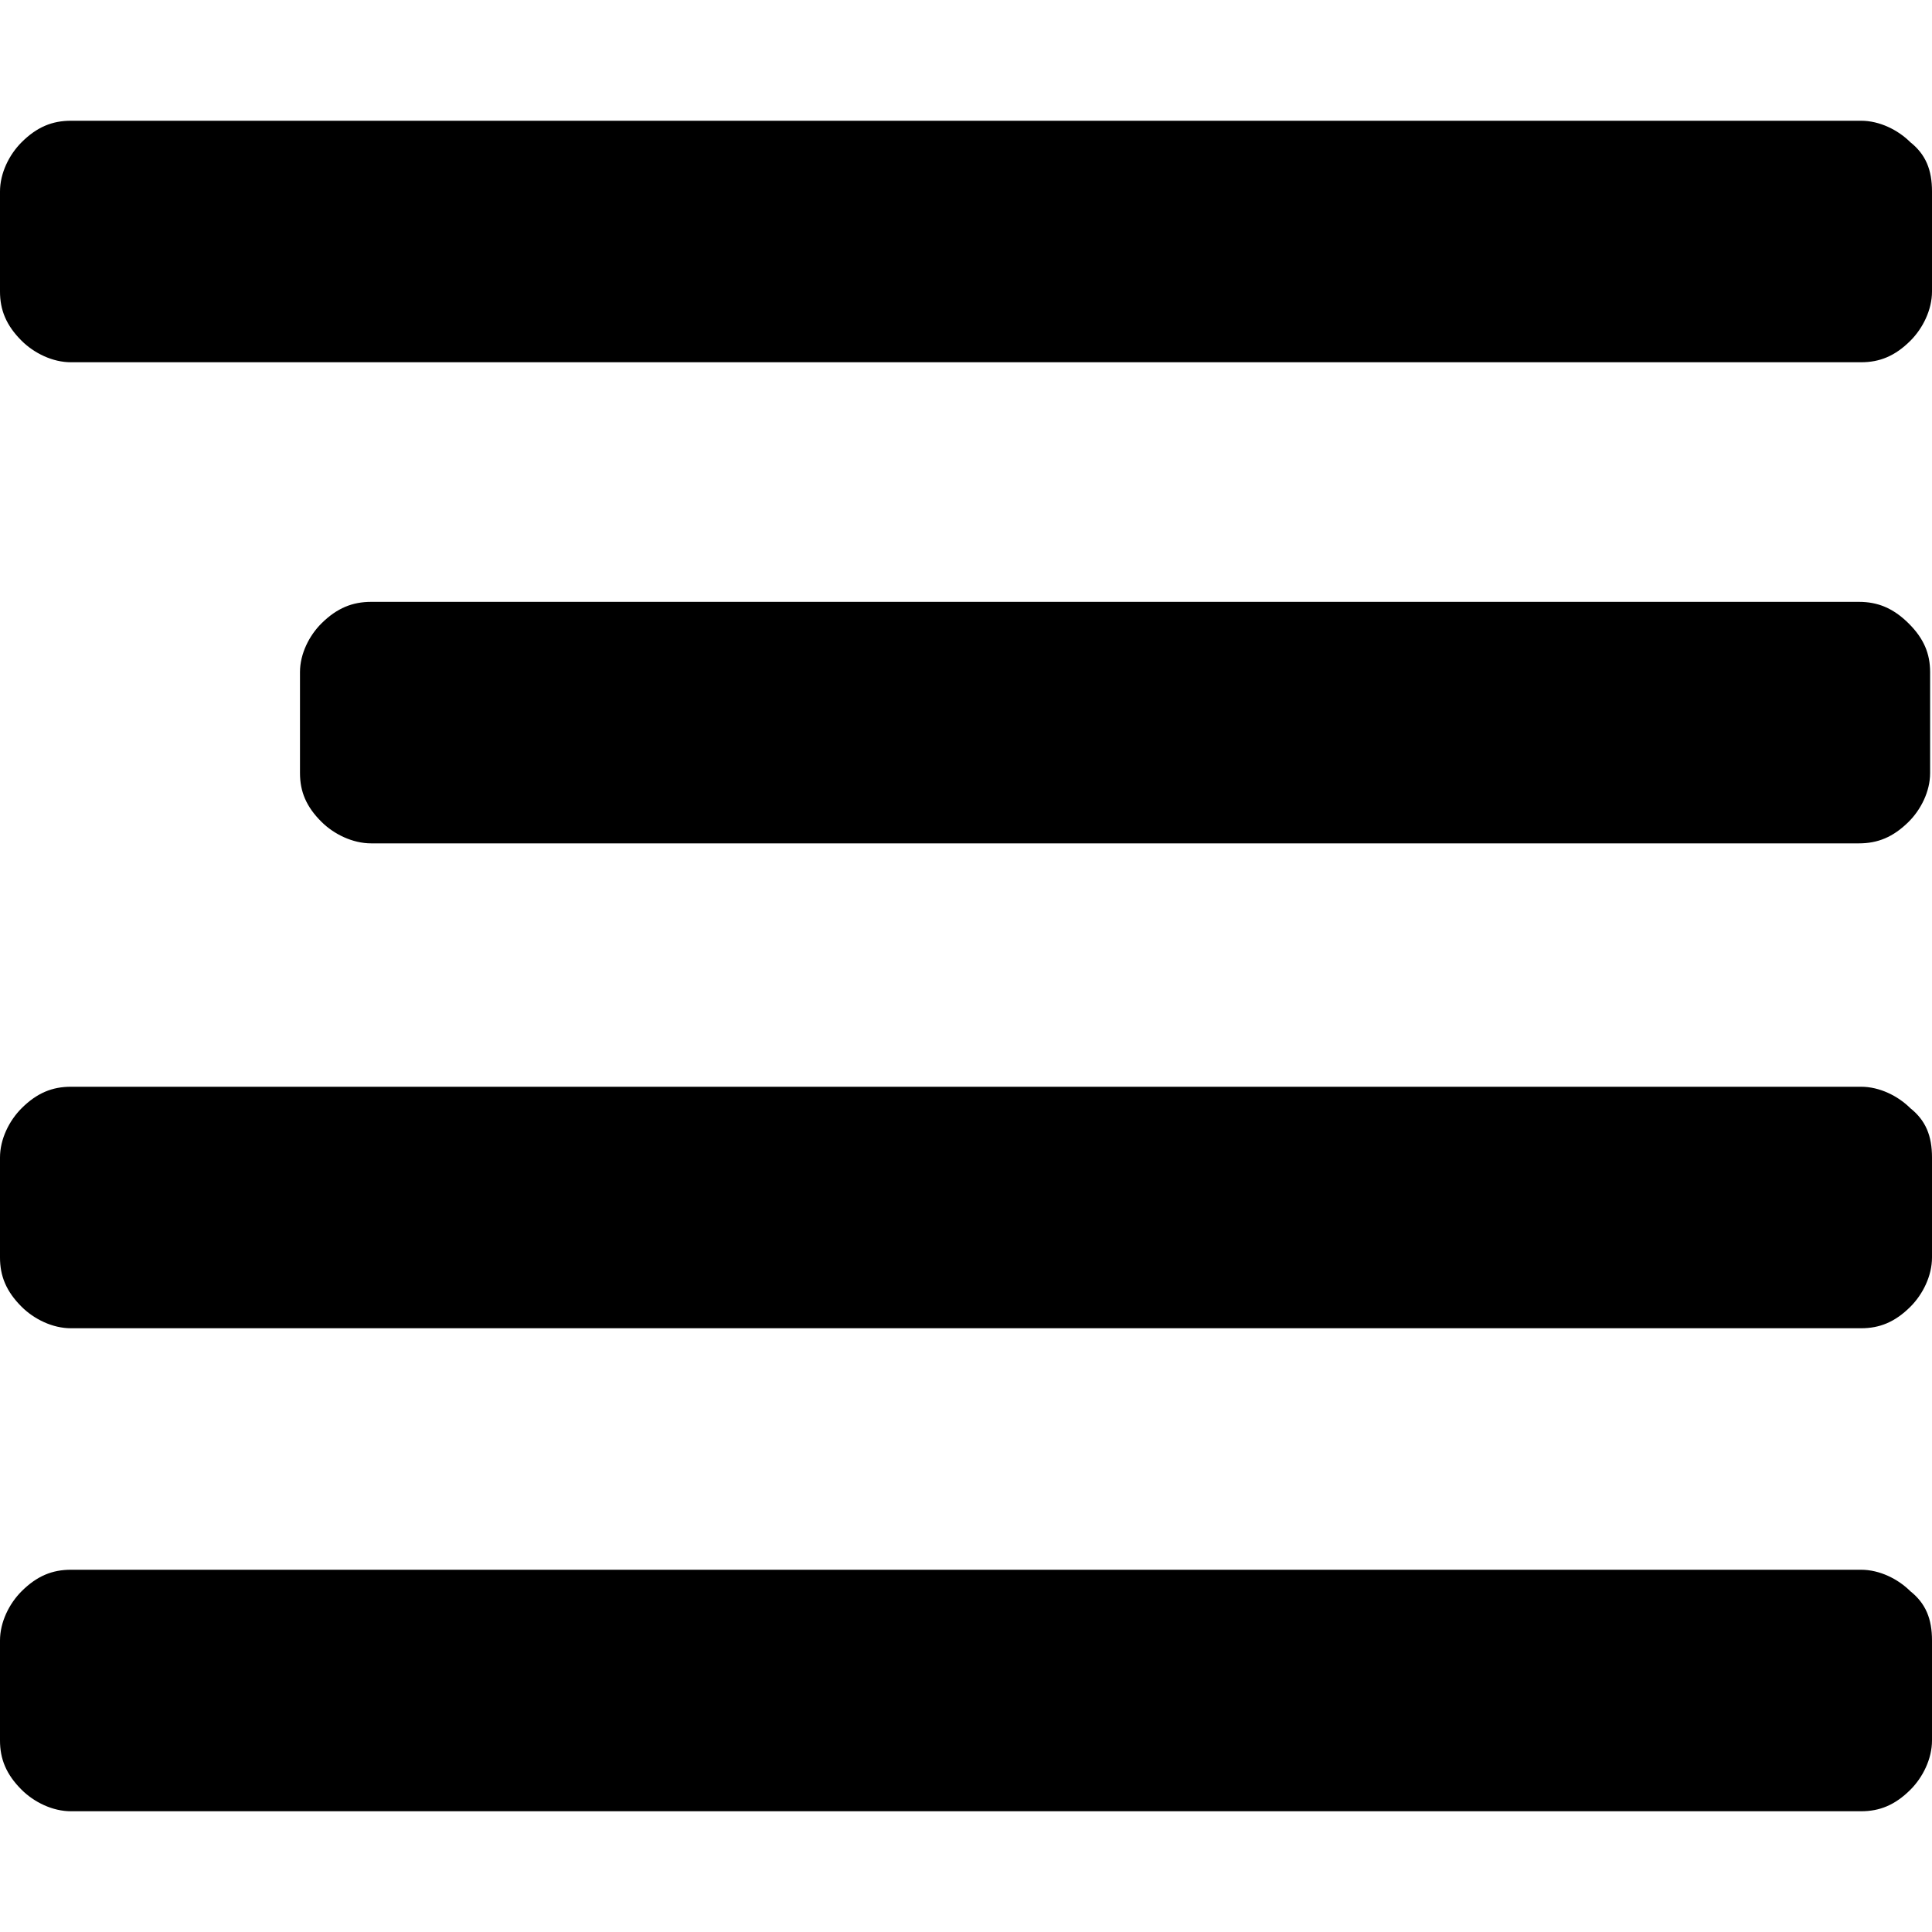
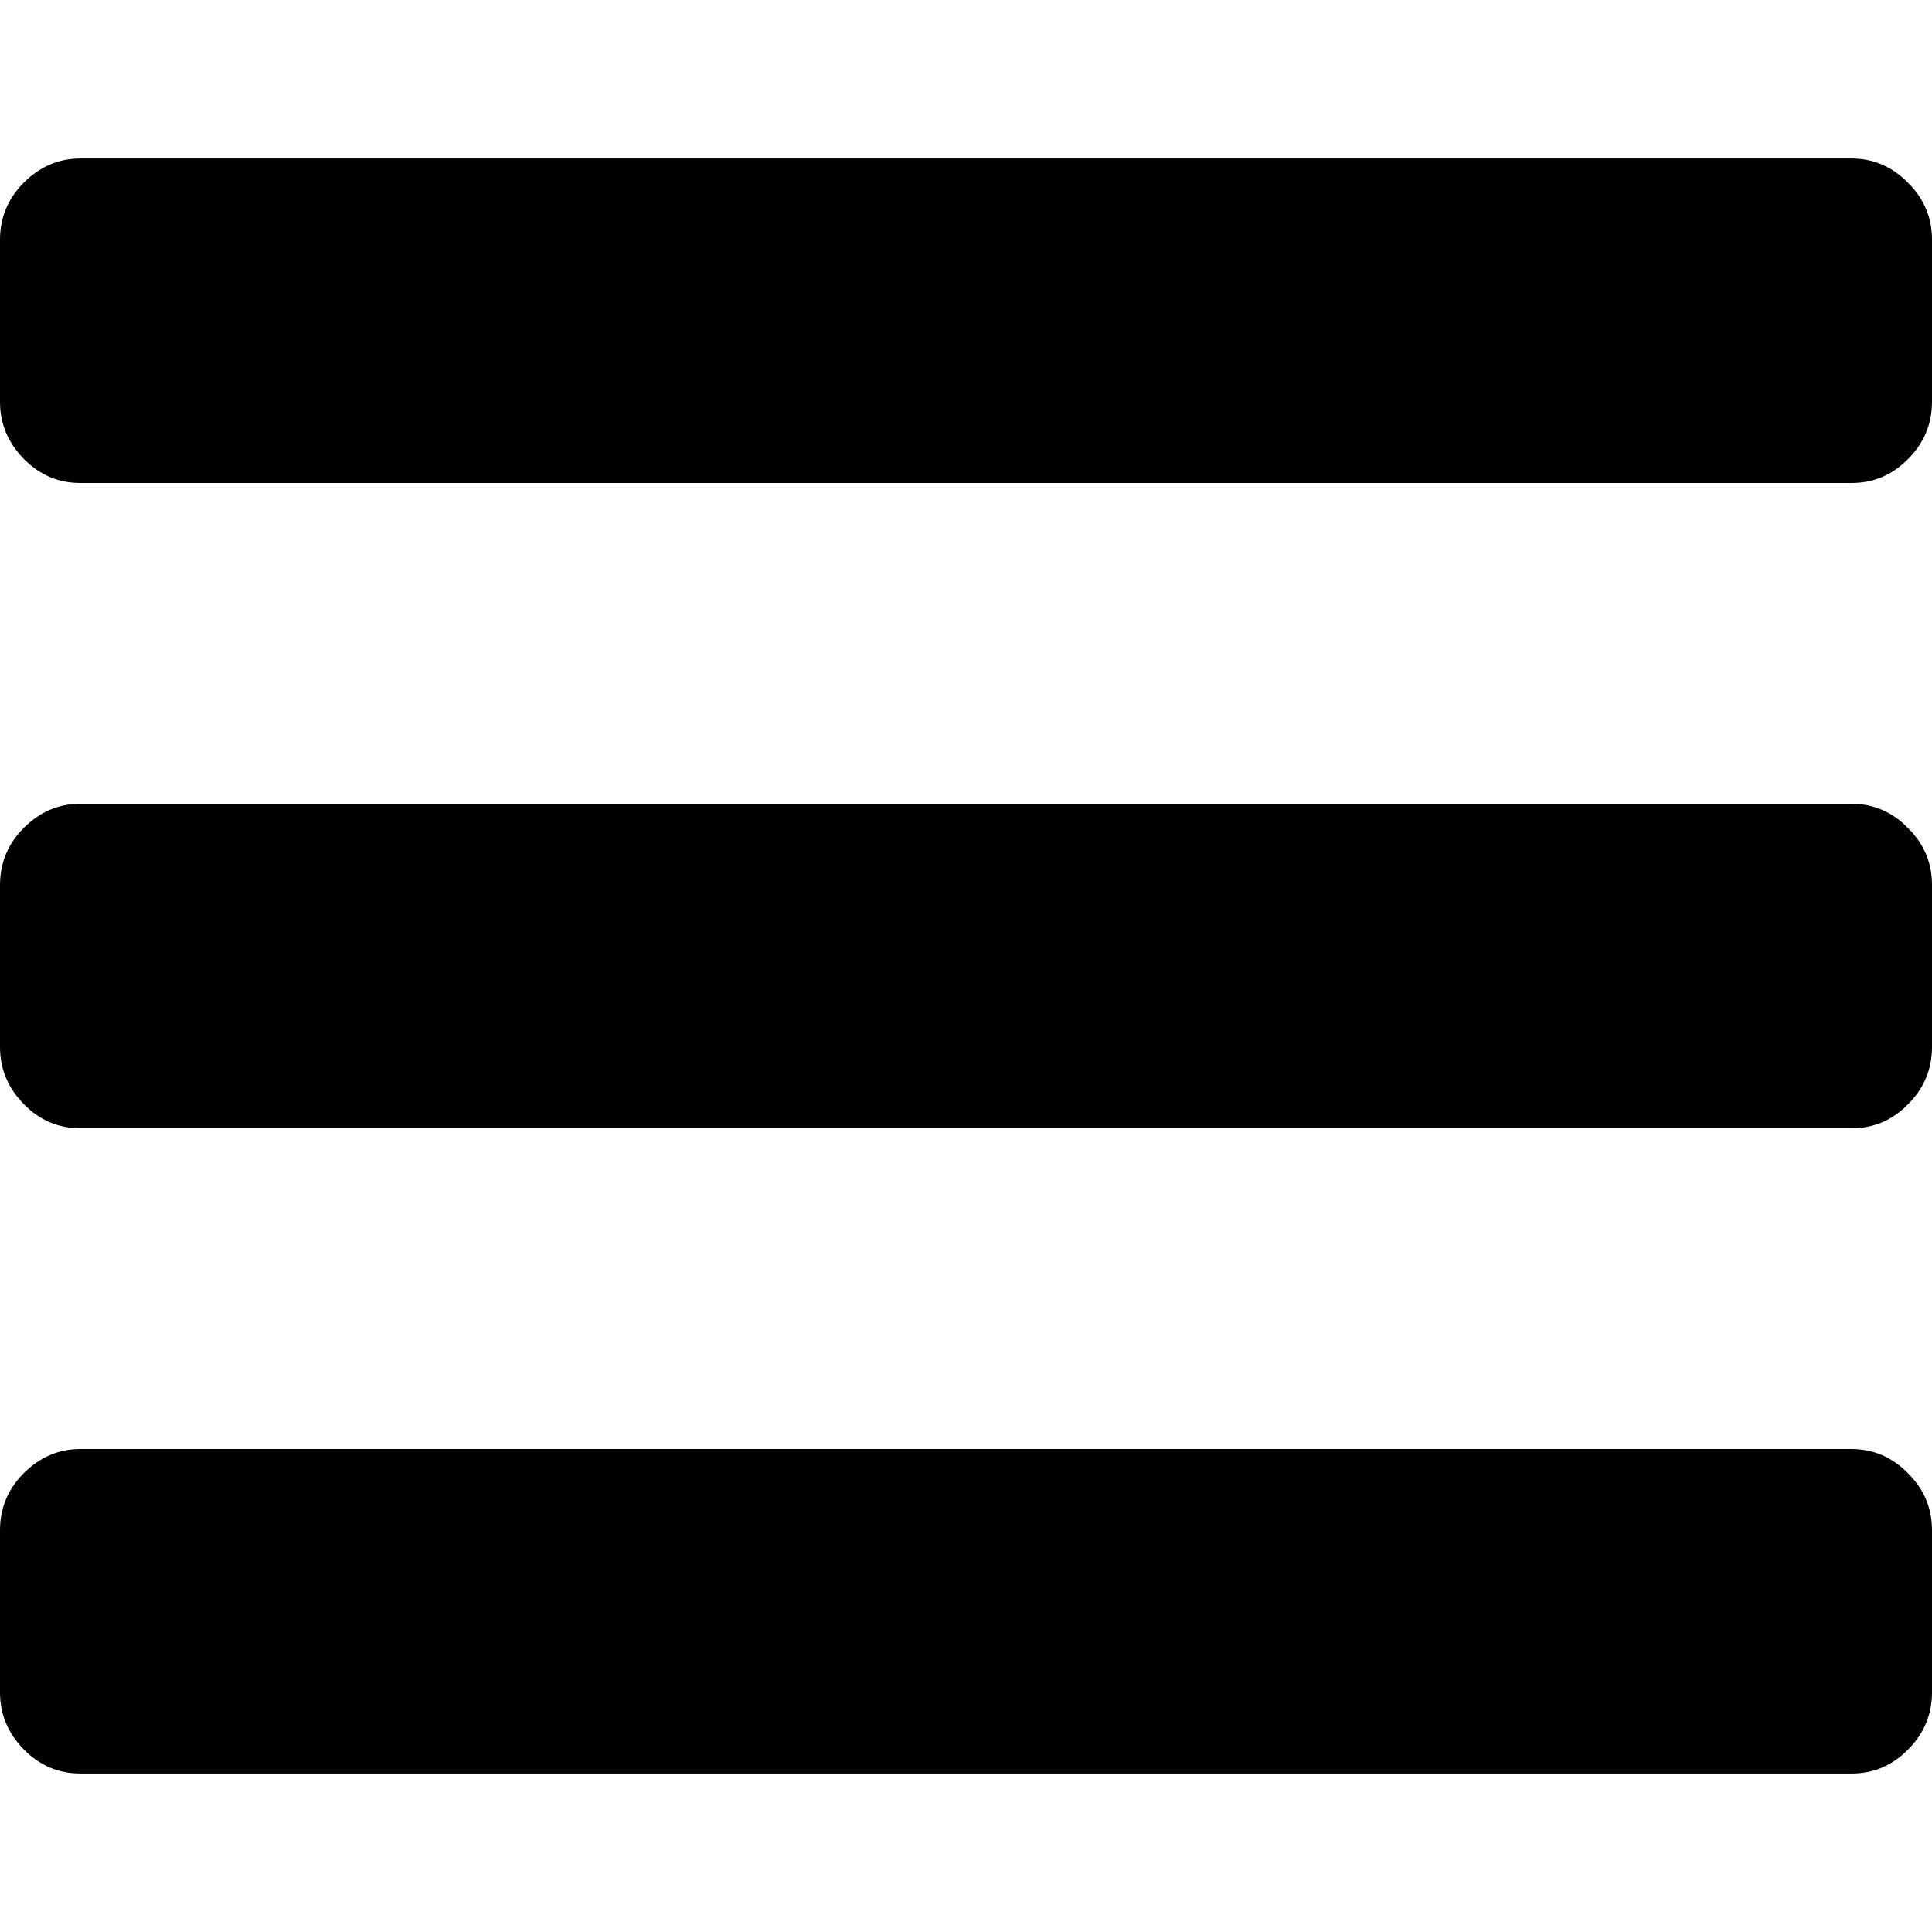
- <svg xmlns="http://www.w3.org/2000/svg" version="1.1" id="Layer_1" x="0px" y="0px" width="512px" height="512px" viewBox="0.5 0.5 512 512" enable-background="new 0.5 0.5 512 512" xml:space="preserve">
-   <g>
-     <path d="M0.5,77.748c0,4.893,1.633,8.969,5.716,13.045c3.266,3.26,8.166,5.707,13.066,5.707h474.437   c4.898,0,8.98-1.63,13.064-5.707c3.266-3.262,5.717-8.153,5.717-13.045V51.251c0-5.707-1.633-9.783-5.717-13.044   c-3.267-3.261-8.166-5.707-13.064-5.707H19.282c-4.9,0-8.983,1.63-13.066,5.707C2.95,41.468,0.5,46.359,0.5,51.251V77.748z" />
-   </g>
-   <path d="M0.5,333.748c0,4.893,1.633,8.969,5.716,13.045c3.266,3.262,8.166,5.707,13.066,5.707h474.437  c4.898,0,8.98-1.631,13.064-5.707c3.266-3.262,5.717-8.152,5.717-13.045v-26.497c0-5.706-1.633-9.783-5.717-13.044  c-3.267-3.262-8.166-5.707-13.064-5.707H19.282c-4.9,0-8.983,1.631-13.066,5.707C2.95,297.468,0.5,302.359,0.5,307.251V333.748z" />
-   <path d="M0.5,461.748c0,4.893,1.633,8.969,5.716,13.045c3.266,3.261,8.166,5.707,13.066,5.707h474.437  c4.898,0,8.98-1.631,13.064-5.707c3.266-3.262,5.717-8.152,5.717-13.045v-26.497c0-5.706-1.633-9.783-5.717-13.044  c-3.267-3.262-8.166-5.707-13.064-5.707H19.282c-4.9,0-8.983,1.631-13.066,5.707C2.95,425.468,0.5,430.359,0.5,435.251V461.748z" />
-   <path d="M80,205.394c0,4.854,1.64,8.897,5.739,12.942c3.278,3.236,8.197,5.663,13.116,5.663h394.292  c4.919,0,9.017-1.619,13.114-5.663c3.279-3.235,5.739-8.09,5.739-12.942v-26.789c0-4.854-1.64-8.898-5.739-12.943  c-4.099-4.044-8.195-5.662-13.114-5.662H98.854c-4.918,0-9.017,1.618-13.116,5.662c-3.279,3.236-5.739,8.09-5.739,12.943L80,205.394  L80,205.394z" />
+ <svg xmlns="http://www.w3.org/2000/svg" version="1.1" id="Layer_1" x="0px" y="0px" viewBox="-49 141 512 512" style="enable-background:new -49 141 512 512;" xml:space="preserve">
+   <path d="M463,546.5v43c0,5.8-2.1,10.9-6.3,15.1c-4.2,4.3-9.2,6.4-15,6.4H-27.7c-5.8,0-10.8-2.1-15-6.4s-6.3-9.3-6.3-15.1v-43  c0-5.8,2.1-10.9,6.3-15.1s9.2-6.4,15-6.4h469.3c5.8,0,10.8,2.1,15,6.4C460.9,535.6,463,540.7,463,546.5z M463,375.5v43  c0,5.8-2.1,10.9-6.3,15.1c-4.2,4.3-9.2,6.4-15,6.4H-27.7c-5.8,0-10.8-2.1-15-6.4s-6.3-9.3-6.3-15.1v-43c0-5.8,2.1-10.9,6.3-15.1  s9.2-6.4,15-6.4h469.3c5.8,0,10.8,2.1,15,6.4C460.9,364.6,463,369.7,463,375.5z M463,204.5v43c0,5.8-2.1,10.9-6.3,15.1  c-4.2,4.3-9.2,6.4-15,6.4H-27.7c-5.8,0-10.8-2.1-15-6.4s-6.3-9.3-6.3-15.1v-43c0-5.8,2.1-10.9,6.3-15.1s9.2-6.4,15-6.4h469.3  c5.8,0,10.8,2.1,15,6.4C460.9,193.6,463,198.7,463,204.5z" />
</svg>
